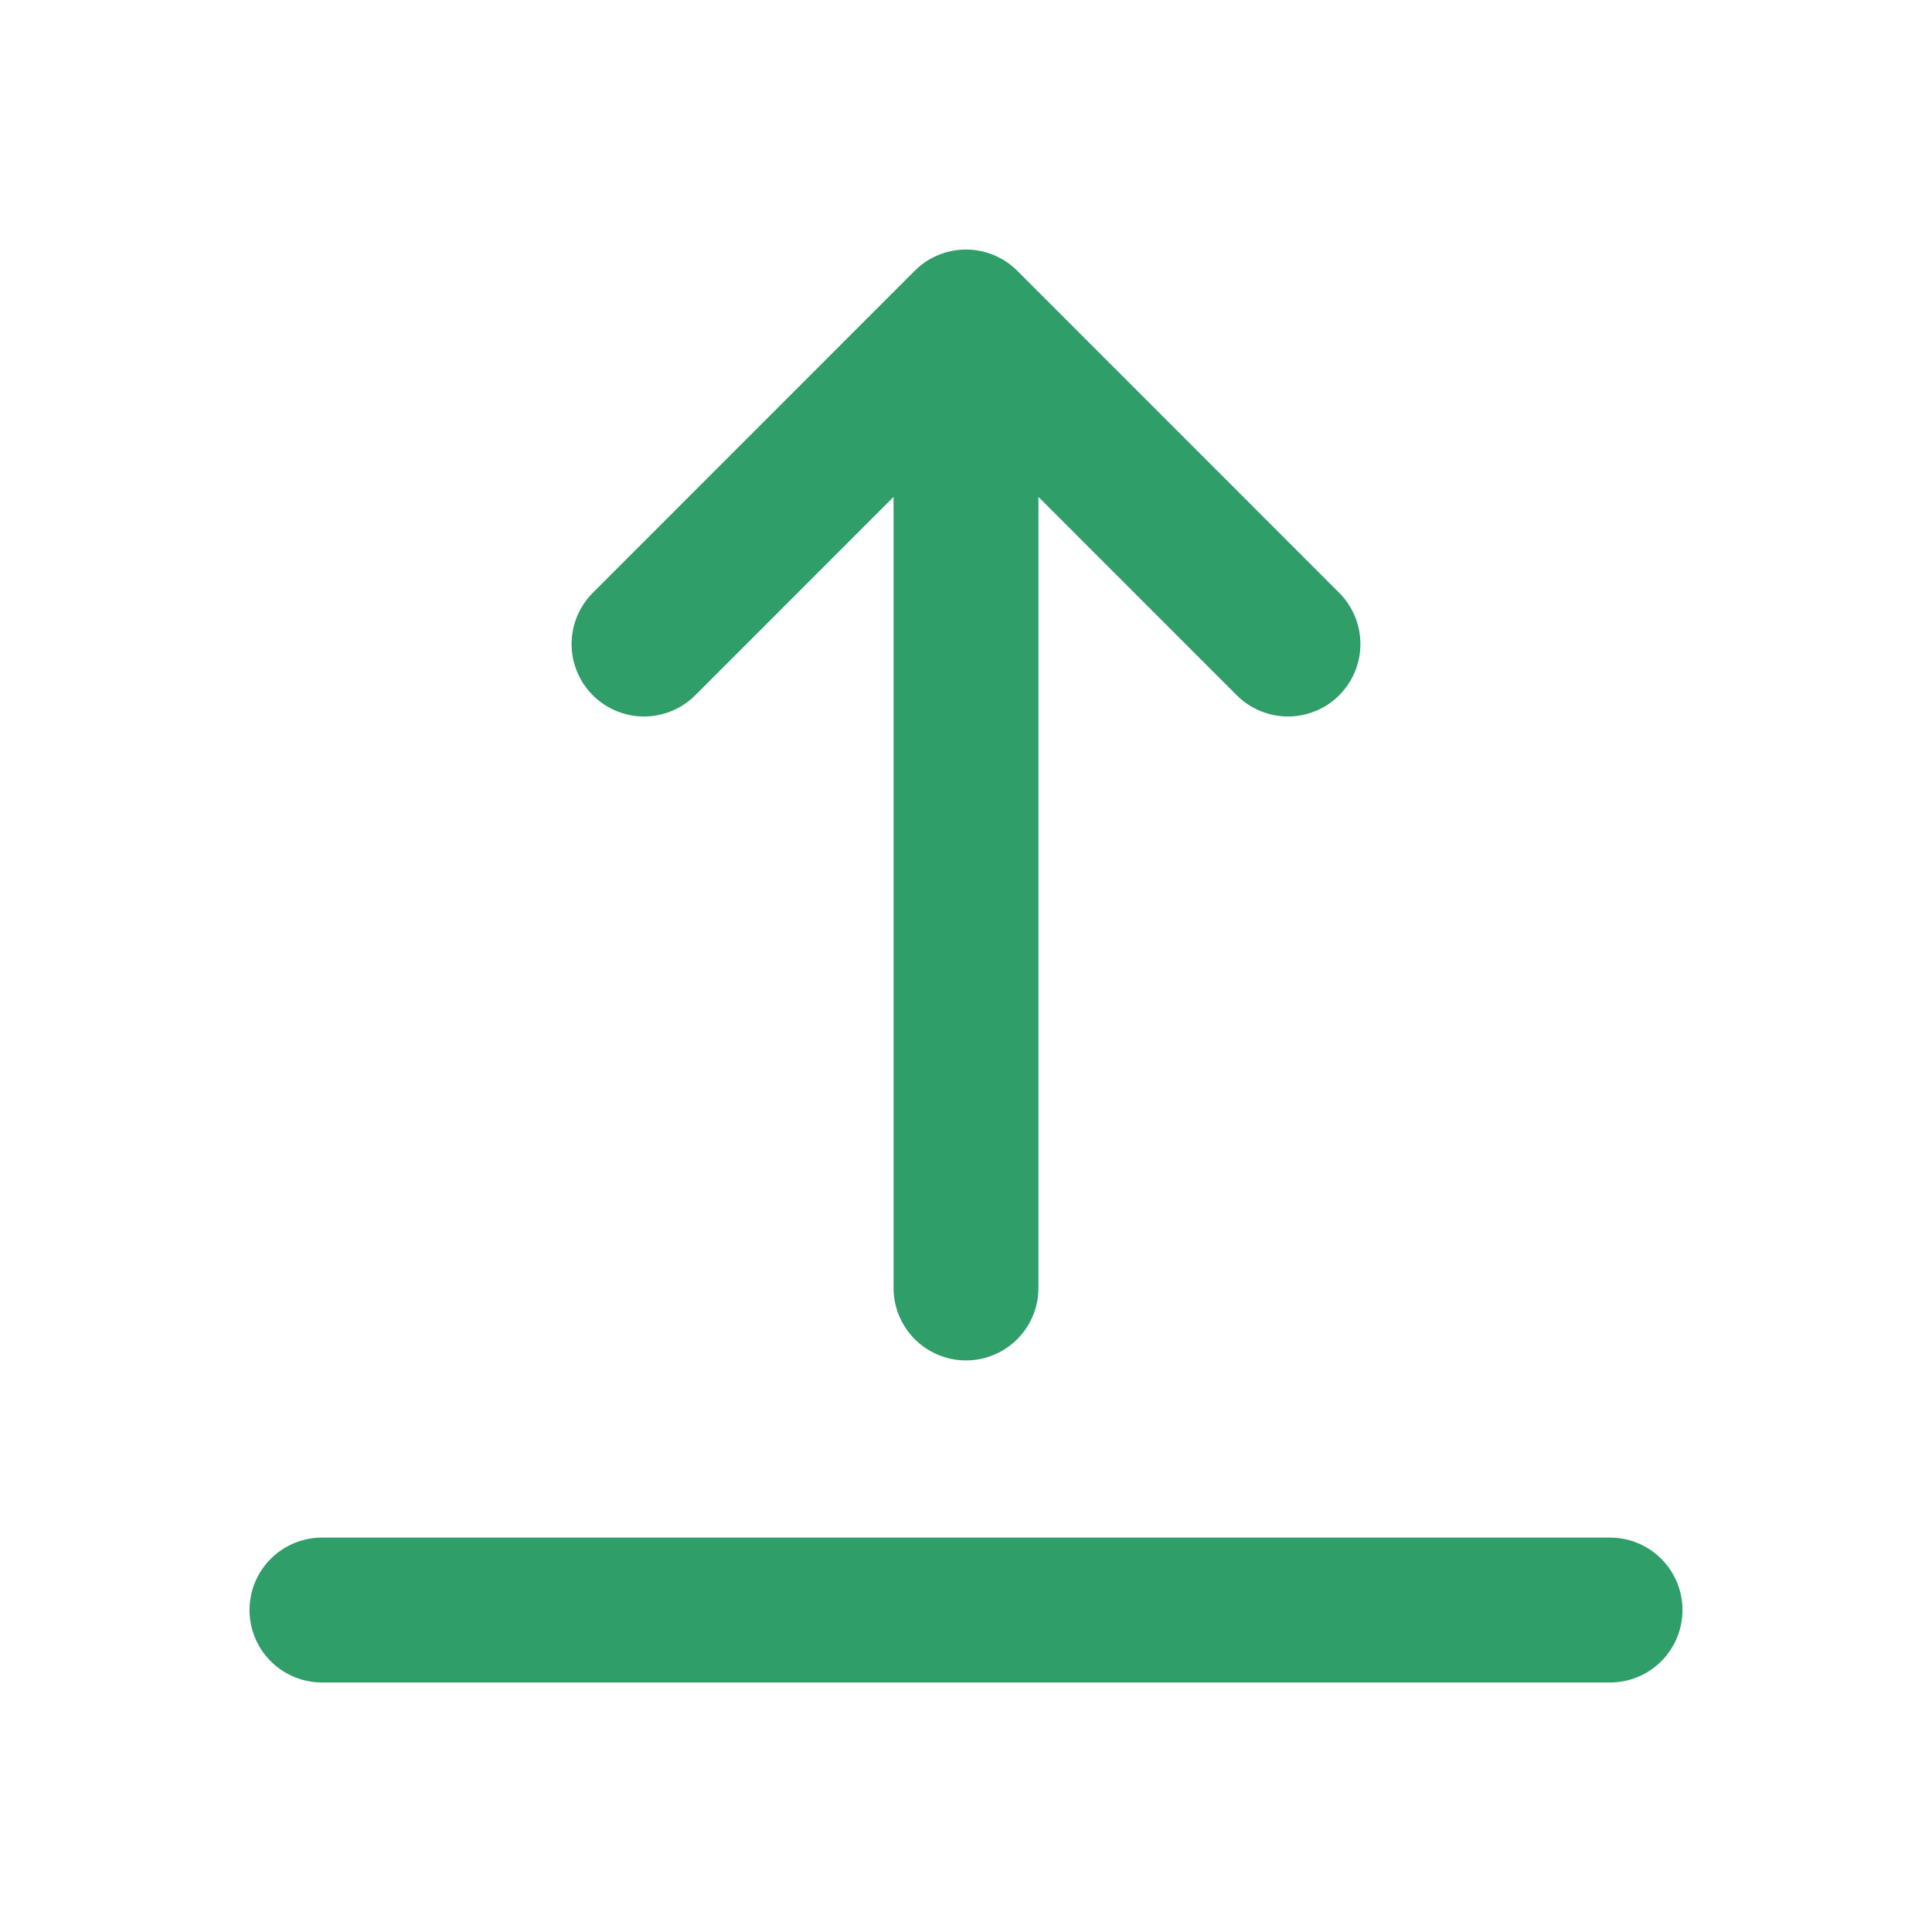
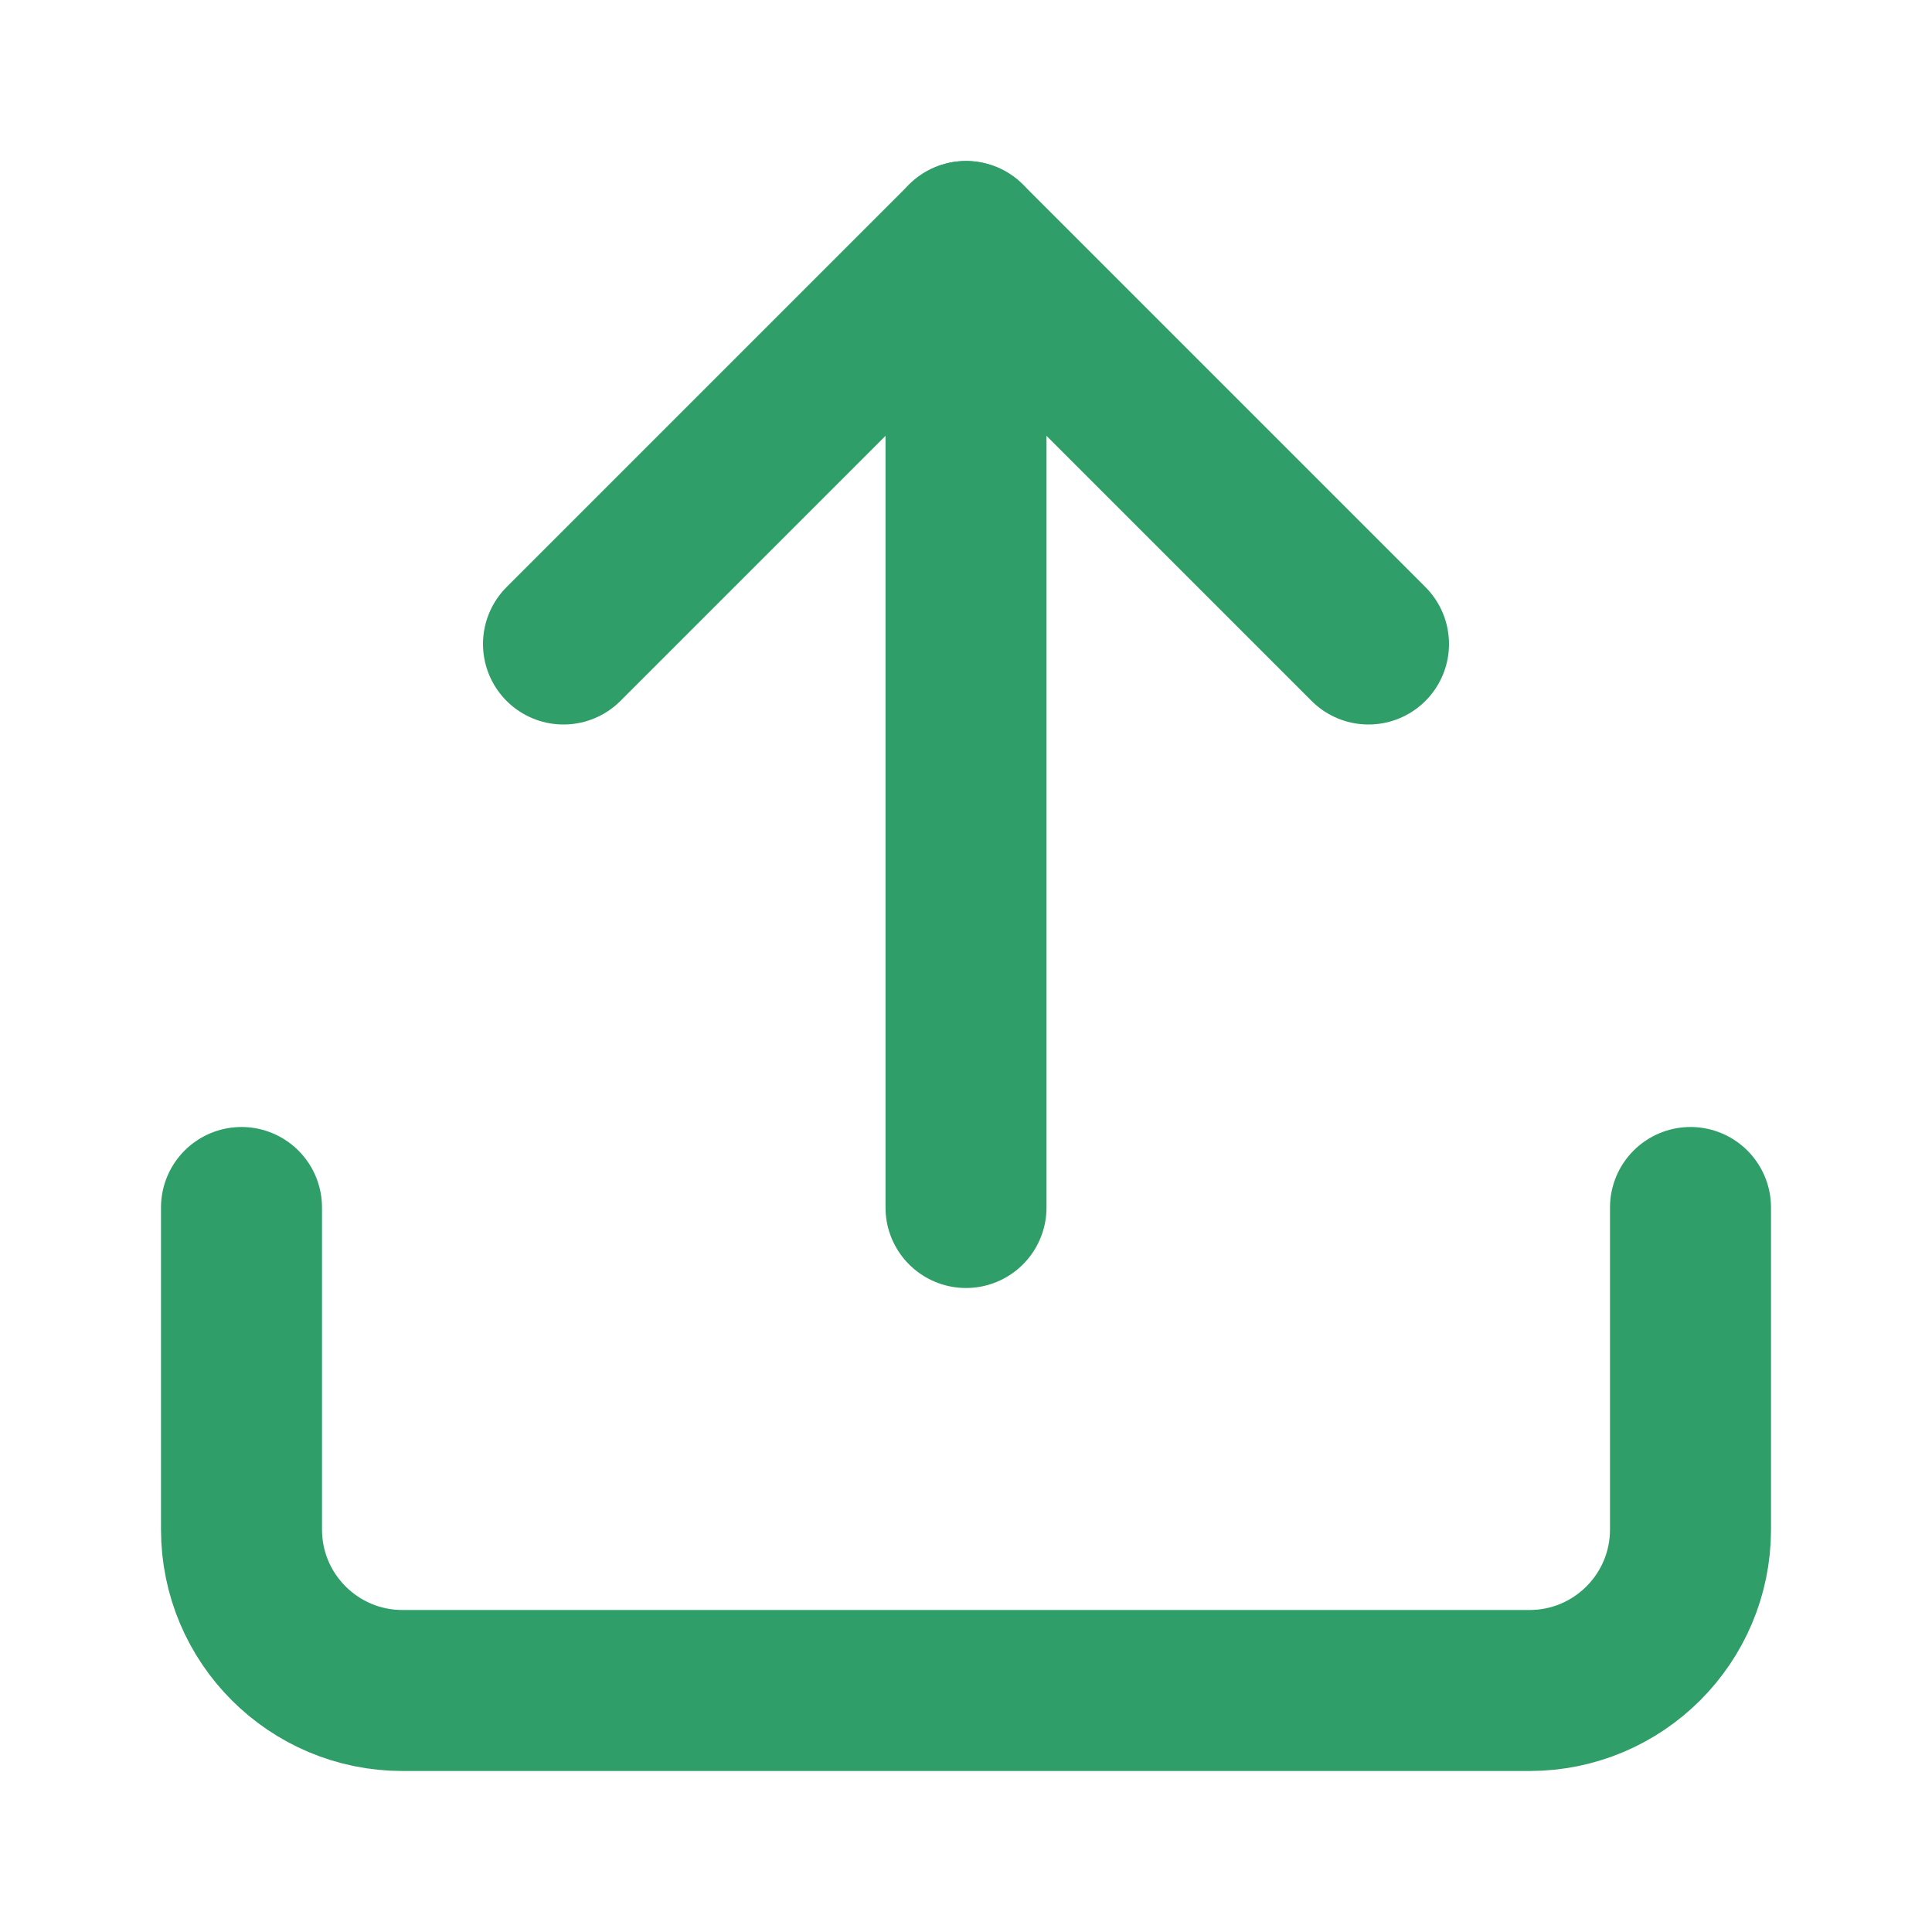
- <svg xmlns="http://www.w3.org/2000/svg" fill="none" viewBox="0 0 20 20">
-   <path stroke="#2f9e68" stroke-linecap="round" stroke-linejoin="round" stroke-width="1.5" d="M10 3.333V13.333M10 3.333L6.667 6.667M10 3.333L13.333 6.667M3.333 16.667H16.667" />
+ <svg xmlns="http://www.w3.org/2000/svg" width="24" height="24" viewBox="0 0 24 24" fill="none" stroke="#2f9e68" stroke-width="2" stroke-linecap="round" stroke-linejoin="round" class="lucide lucide-upload preview-icon">
+   <path d="M12 3v12" />
+   <path d="m17 8-5-5-5 5" />
+   <path d="M21 15v4a2 2 0 0 1-2 2H5a2 2 0 0 1-2-2v-4" />
</svg>
